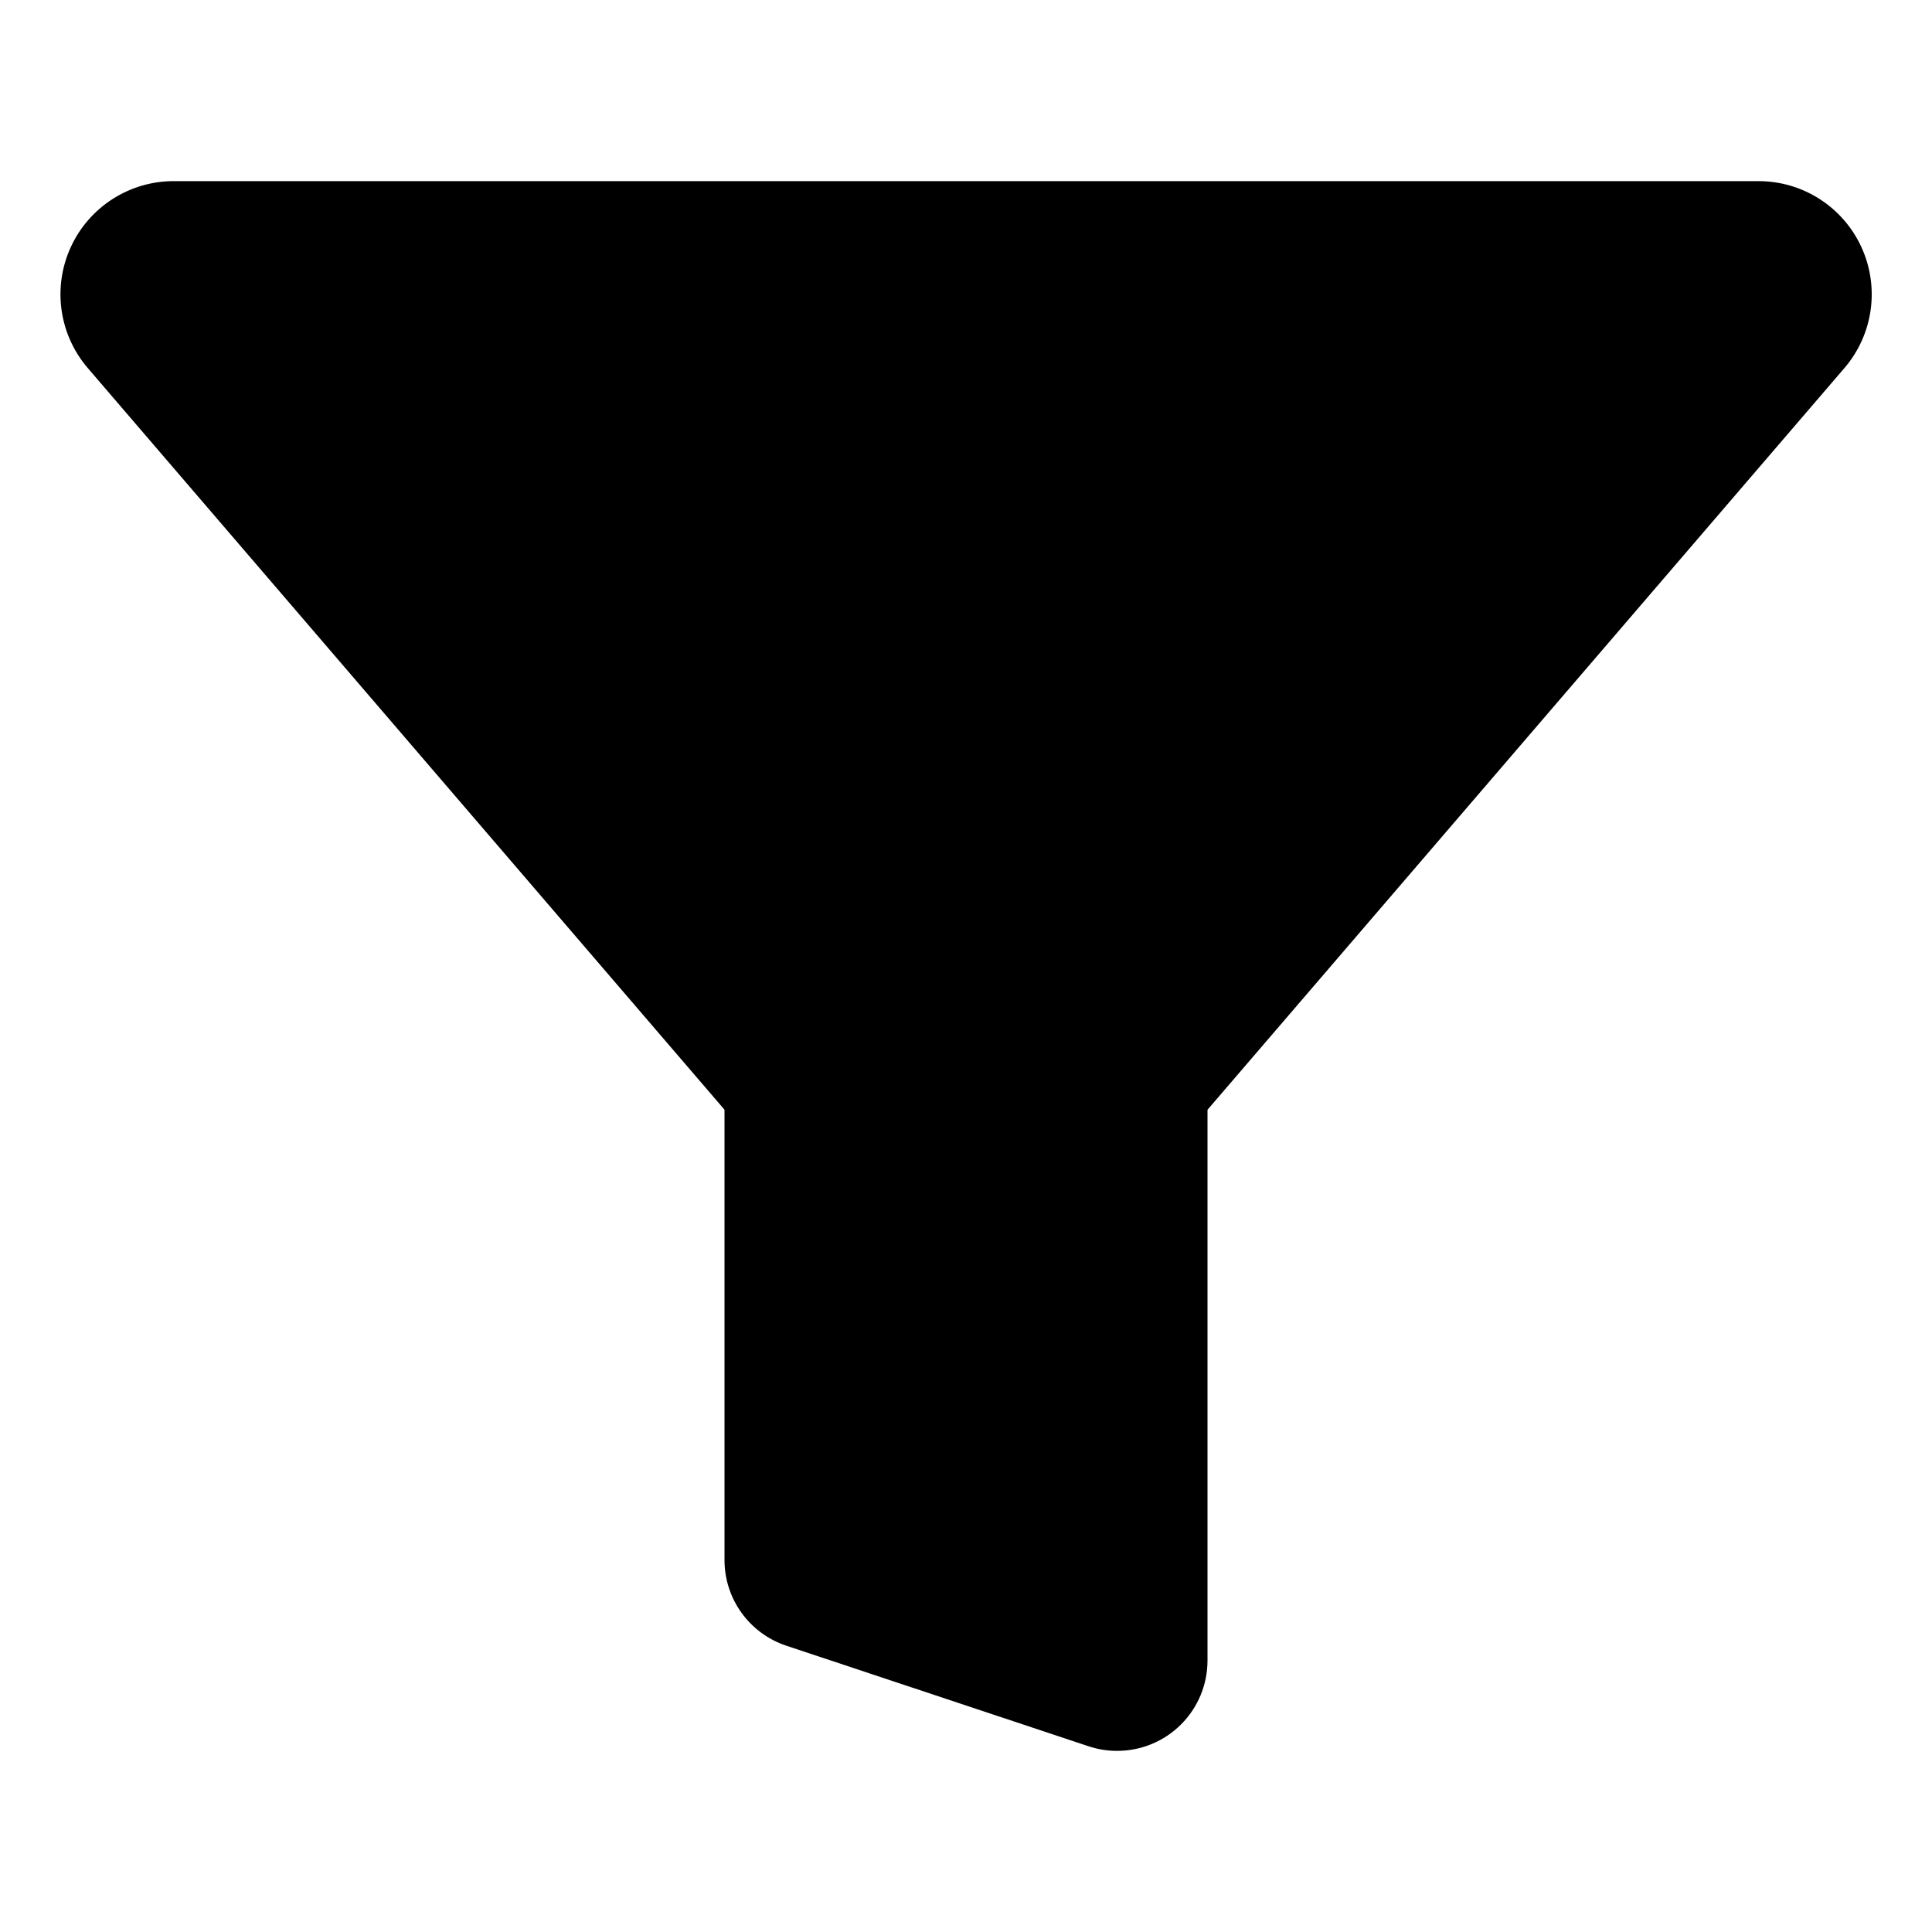
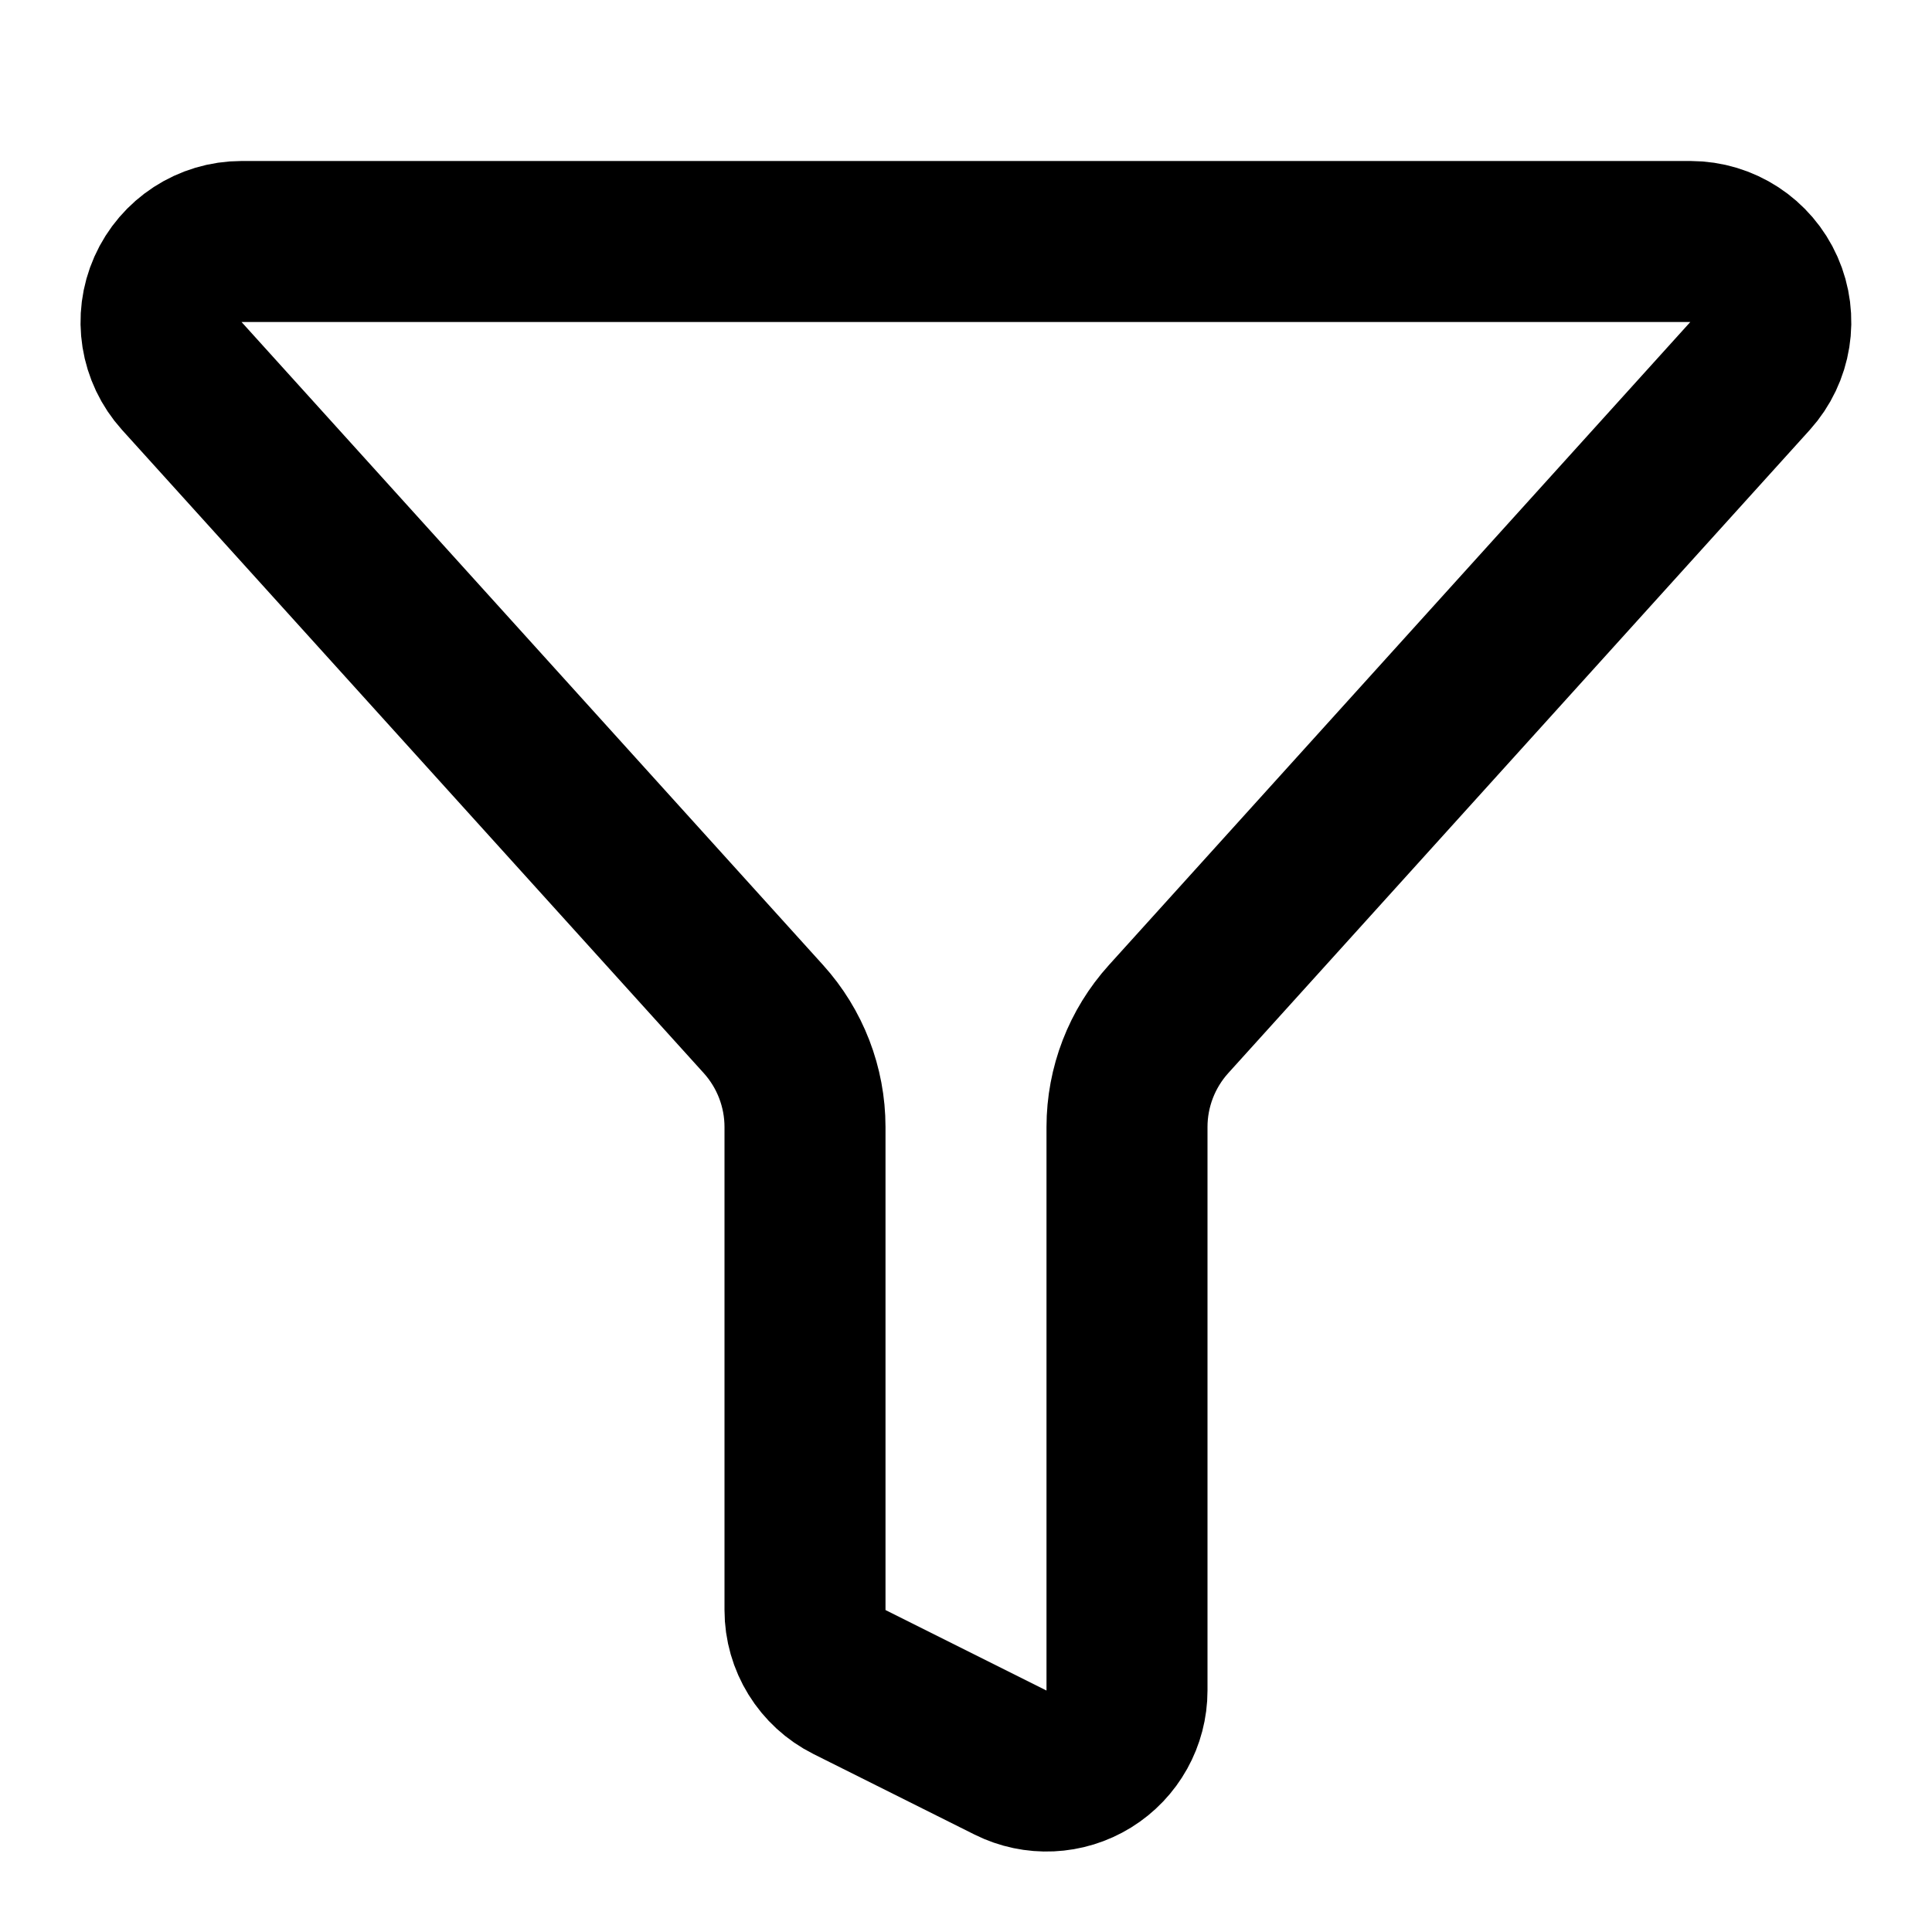
- <svg xmlns="http://www.w3.org/2000/svg" width="512" height="512" viewBox="0 0 512 512">
-   <path d="M296,464a23.88,23.88,0,0,1-7.55-1.23l-80.15-26.67A23.92,23.92,0,0,1,192,413.32V294.11a.44.44,0,0,0-.09-.13L23.26,97.54A30,30,0,0,1,46.05,48H466a30,30,0,0,1,22.79,49.54L320.09,294a.77.77,0,0,0-.09.13V440a23.93,23.93,0,0,1-24,24Z" />
+ <svg xmlns="http://www.w3.org/2000/svg" width="24" height="24" viewBox="0 0 24 24" fill="none" stroke="currentColor" stroke-width="2" stroke-linecap="round" stroke-linejoin="round">
+   <path d="M10 20a1 1 0 0 0 .553.895l2 1A1 1 0 0 0 14 21v-7a2 2 0 0 1 .517-1.341L21.74 4.67A1 1 0 0 0 21 3H3a1 1 0 0 0-.742 1.67l7.225 7.989A2 2 0 0 1 10 14z" />
</svg>
